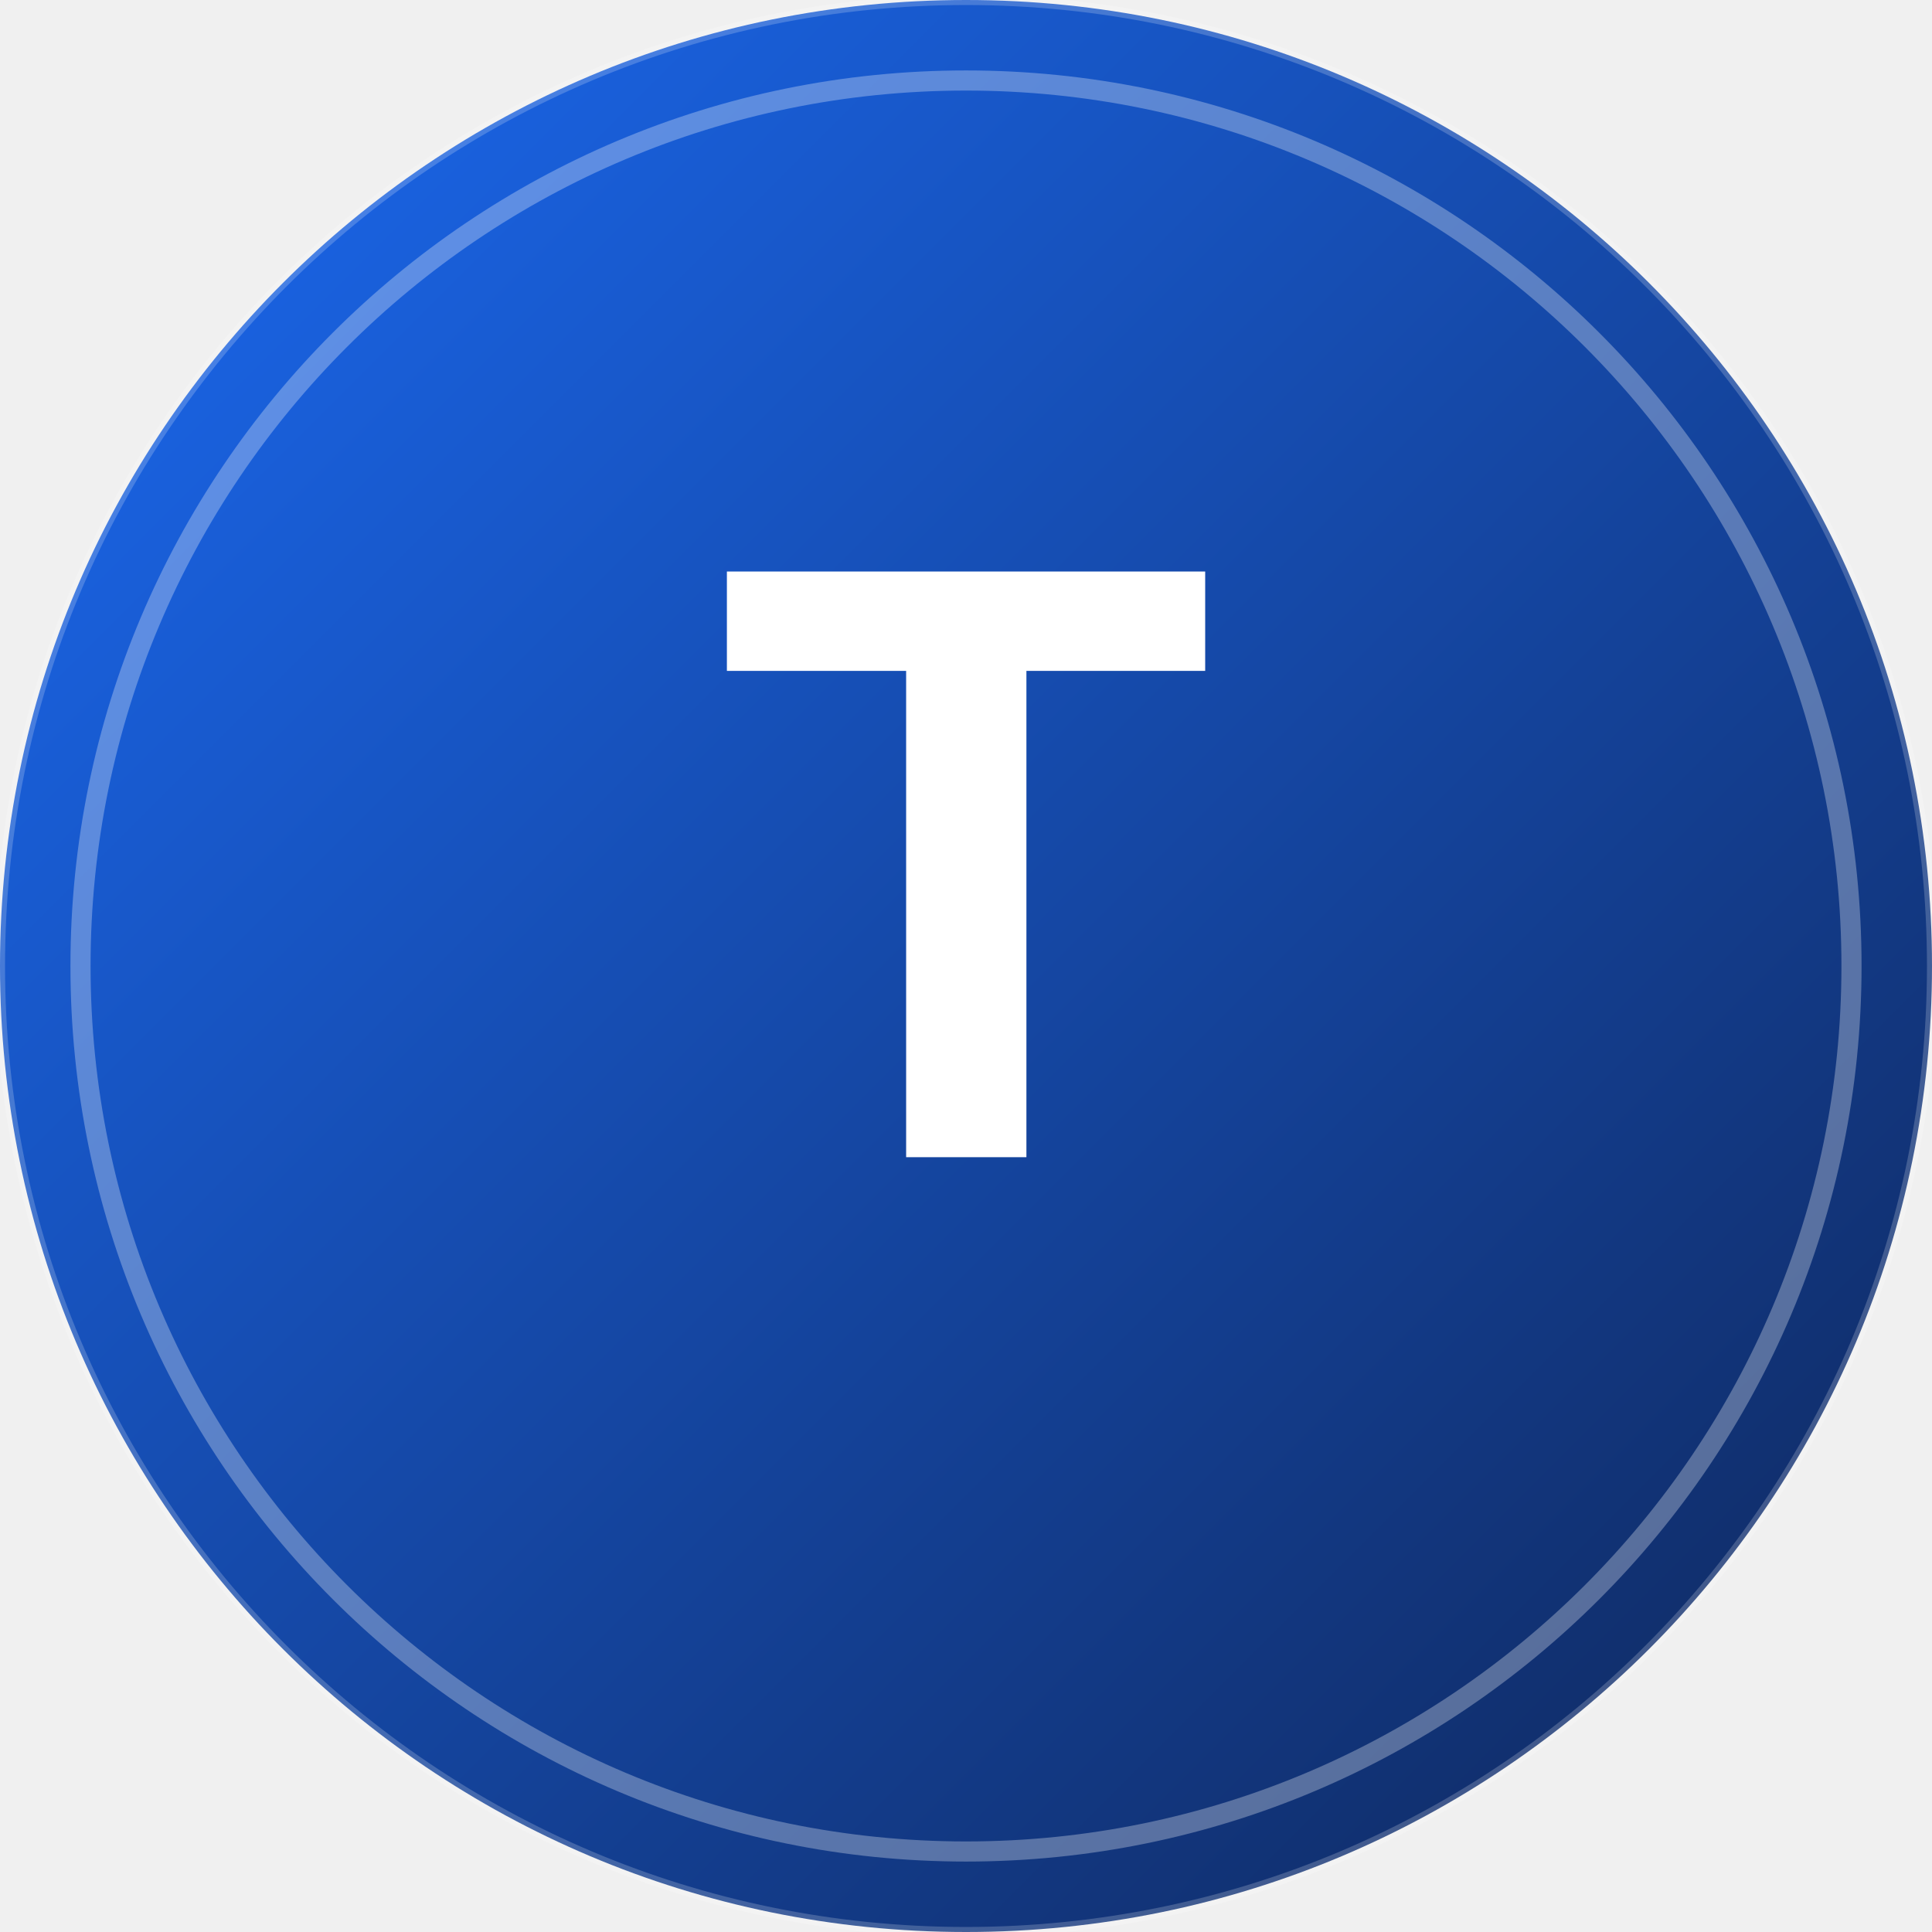
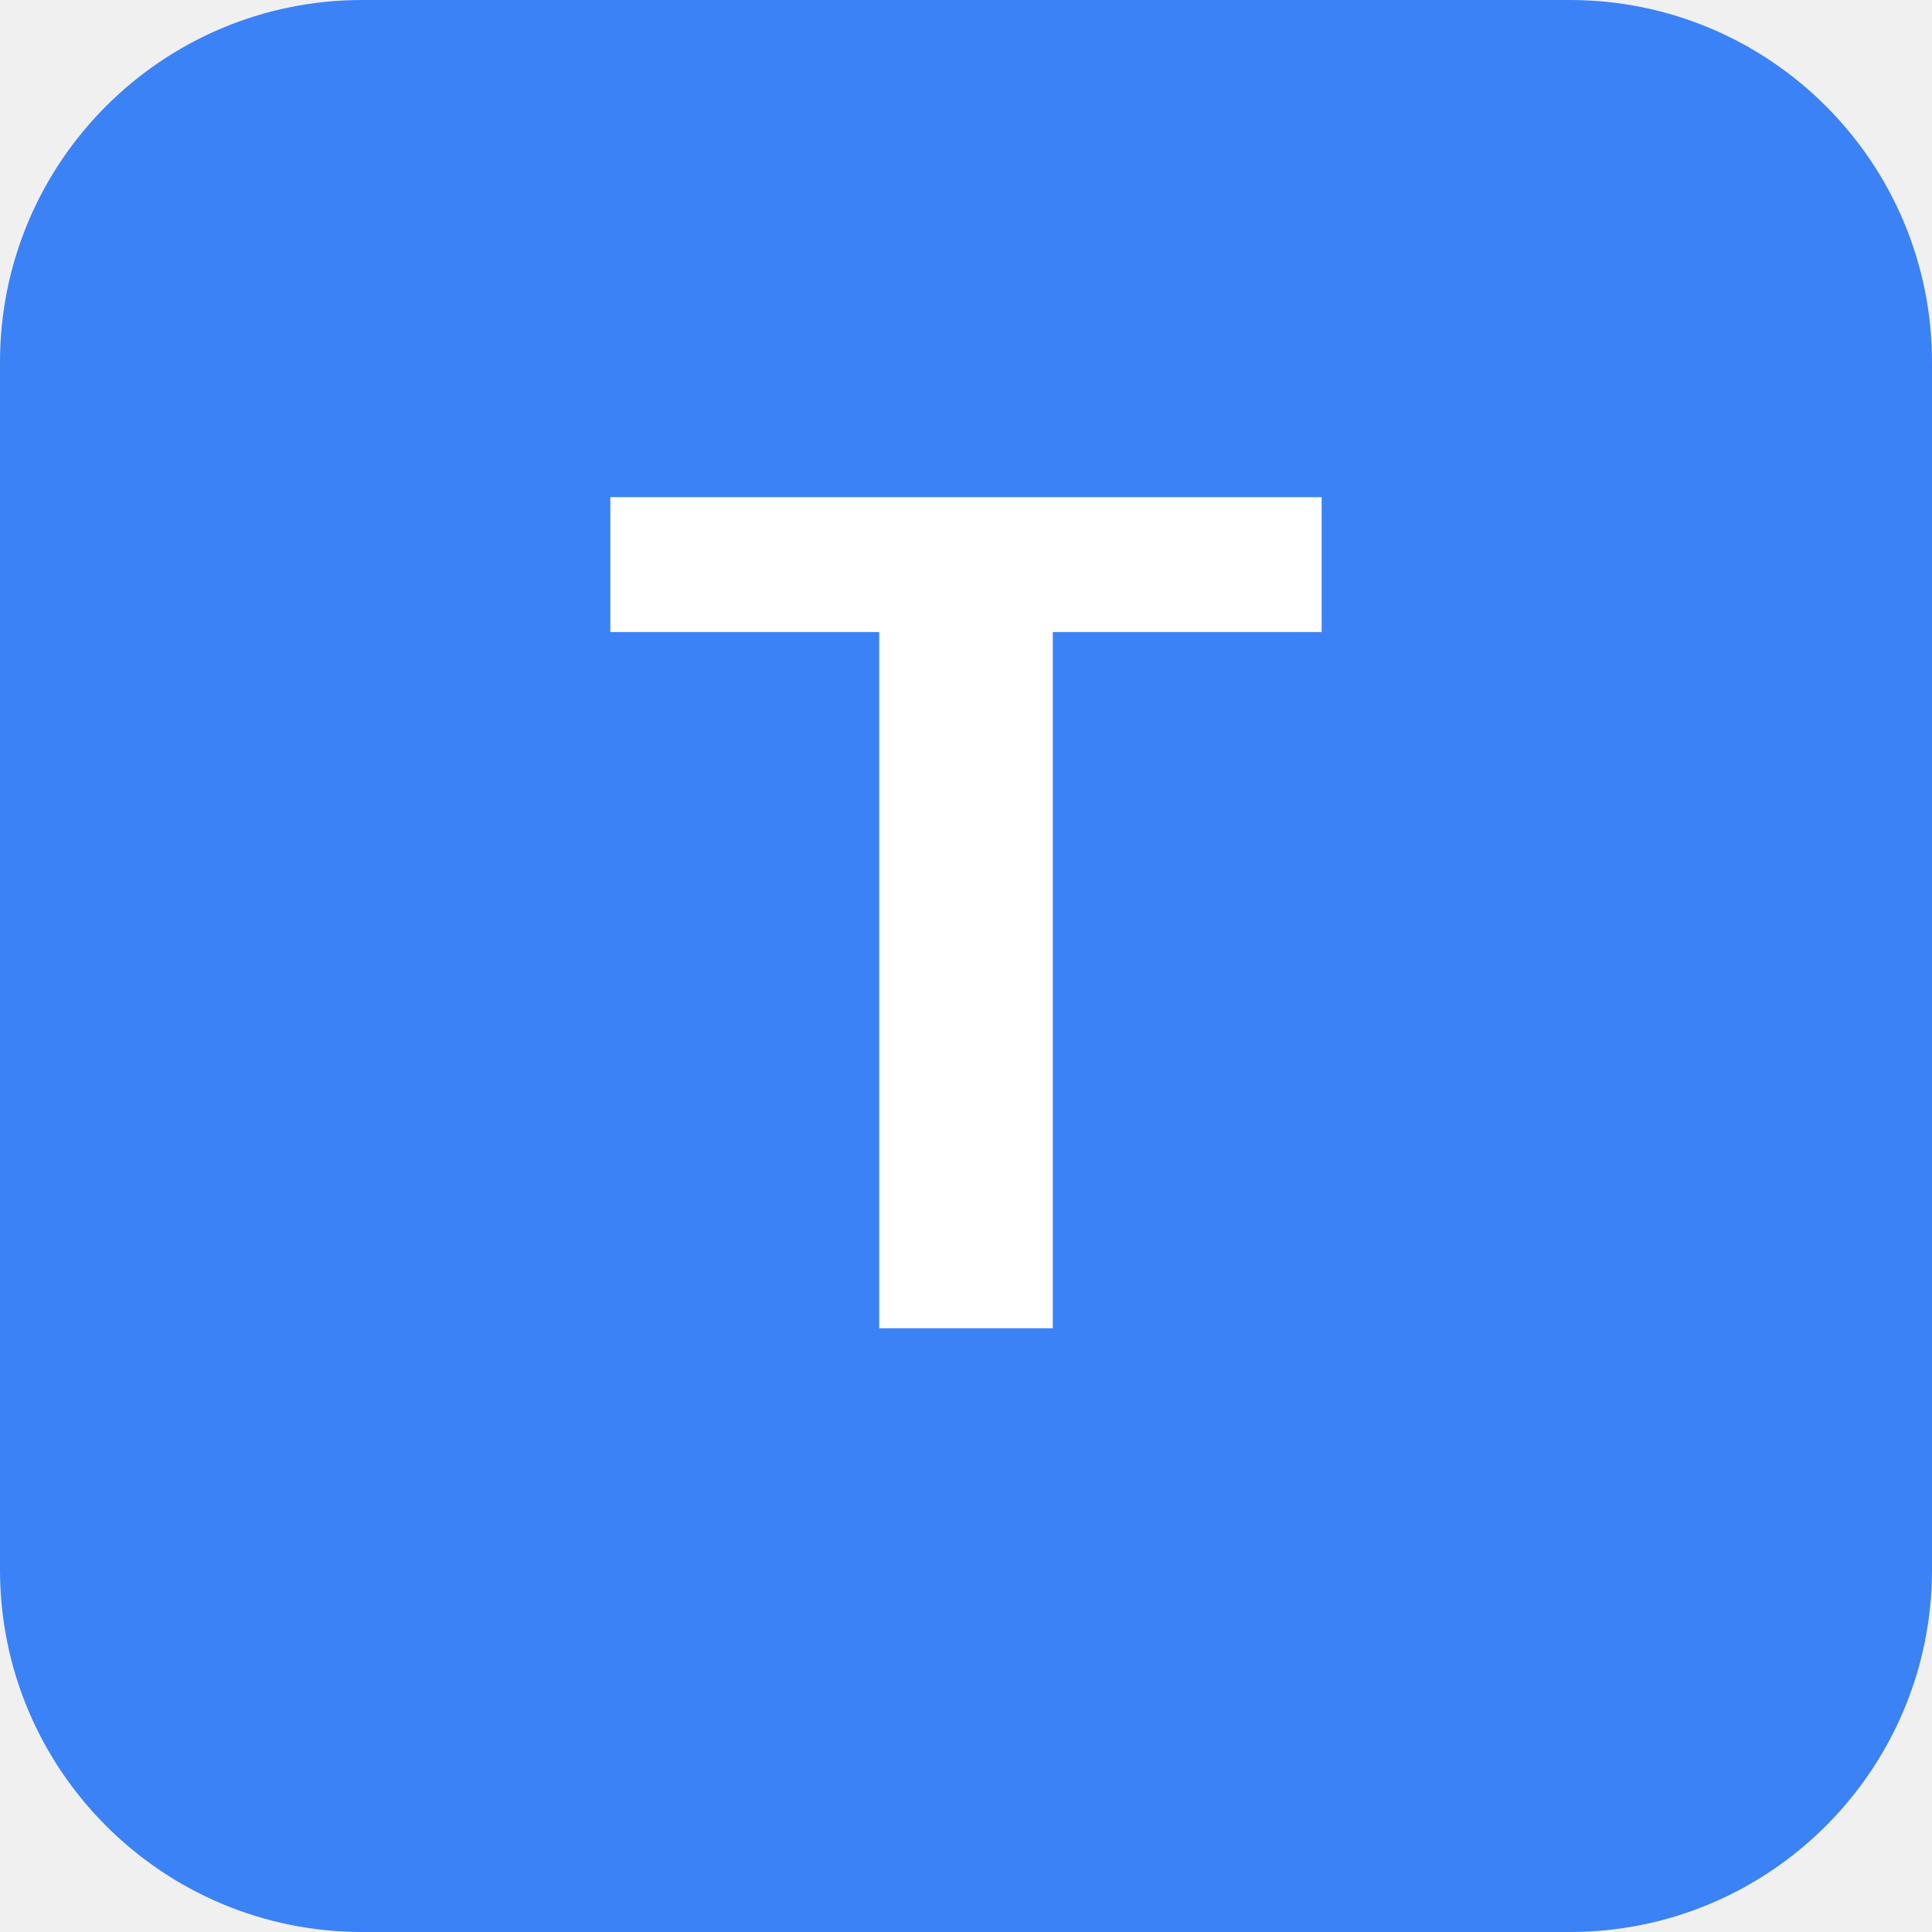
- <svg xmlns="http://www.w3.org/2000/svg" width="192" height="192" viewBox="0 0 192 192" fill="none">
-   <defs>
-     <linearGradient id="circleGradient" x1="0%" y1="0%" x2="100%" y2="100%">
-       <stop offset="0%" style="stop-color:#1B6BF5;stop-opacity:1" />
-       <stop offset="100%" style="stop-color:#0F2557;stop-opacity:1" />
-     </linearGradient>
-   </defs>
-   <circle cx="96" cy="96" r="96" fill="url(#circleGradient)" />
-   <circle cx="96" cy="96" r="88" fill="none" stroke="white" stroke-width="2" opacity="0.3" />
-   <text x="96" y="115" font-family="'Outfit', 'Inter', sans-serif" font-size="80" font-weight="700" fill="white" text-anchor="middle" letter-spacing="-2">T</text>
-   <circle cx="96" cy="96" r="96" fill="none" stroke="white" stroke-width="1" opacity="0.2" />
+ <svg xmlns="http://www.w3.org/2000/svg" width="32" height="32" viewBox="0 0 32 32" fill="none">
+   <rect width="32" height="32" rx="6" fill="#3B82F6" />
+   <text x="16" y="22" font-family="Arial, sans-serif" font-size="20" font-weight="bold" fill="white" text-anchor="middle" letter-spacing="0">T</text>
</svg>
